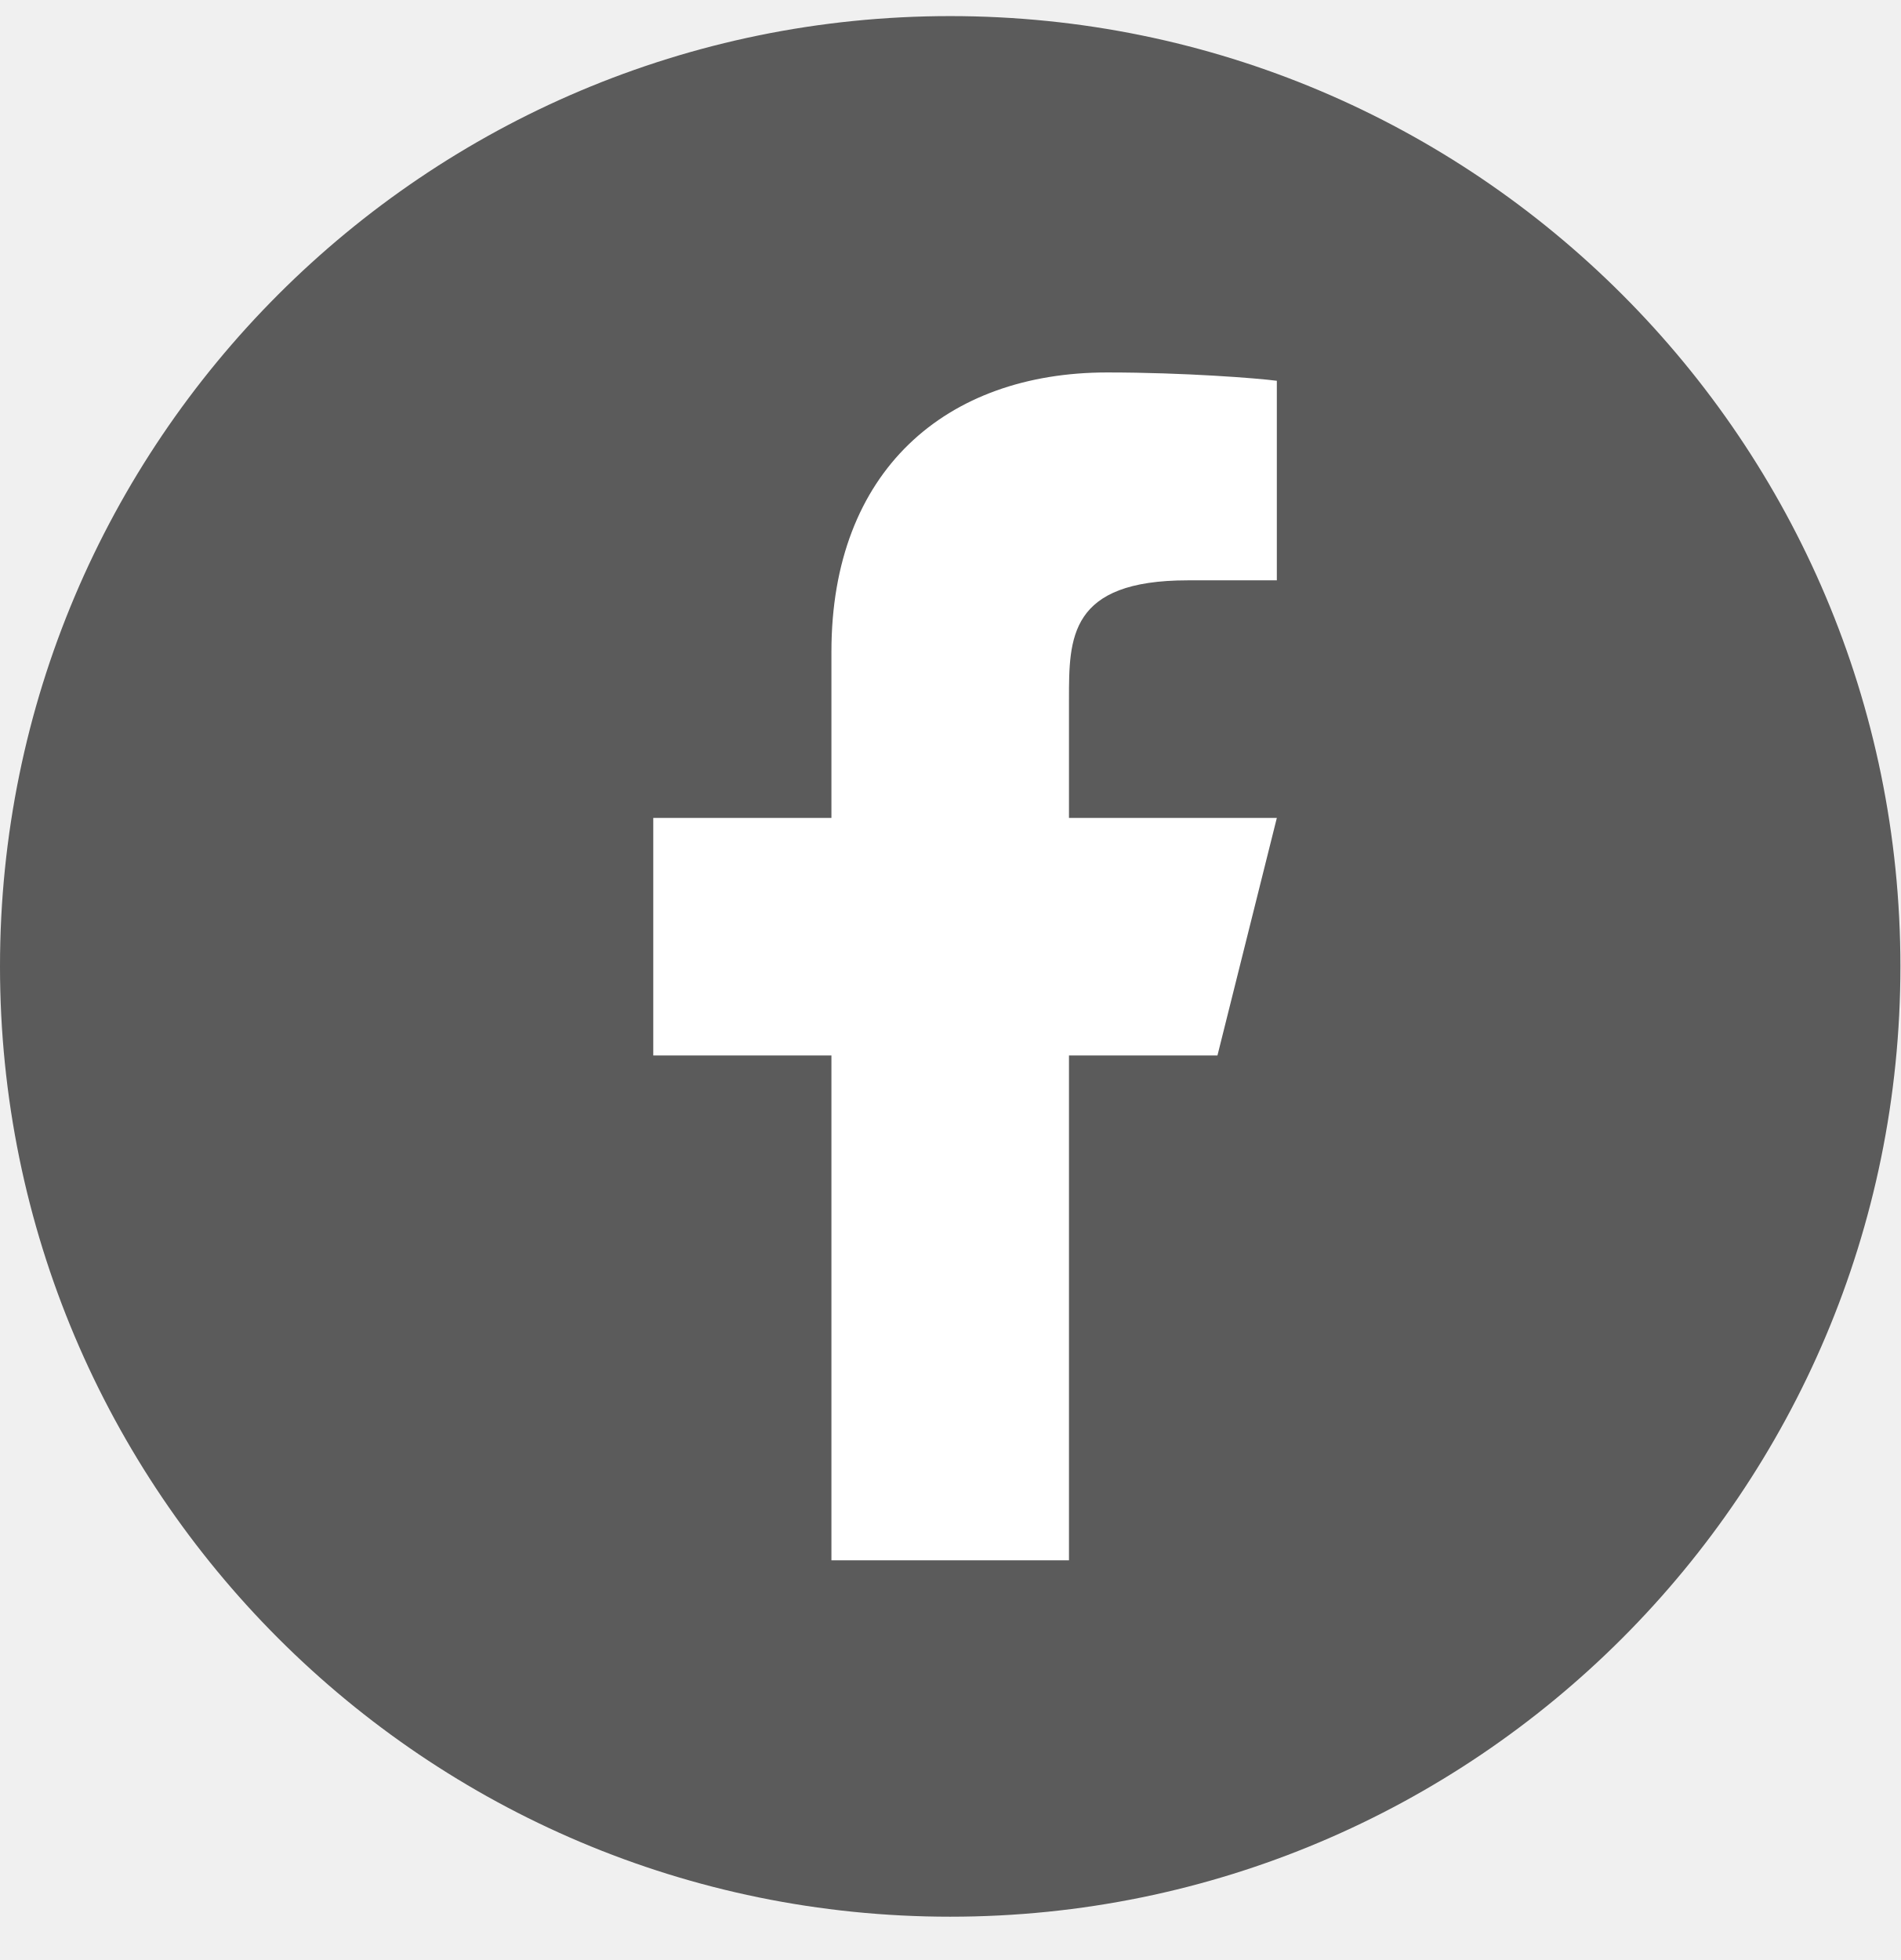
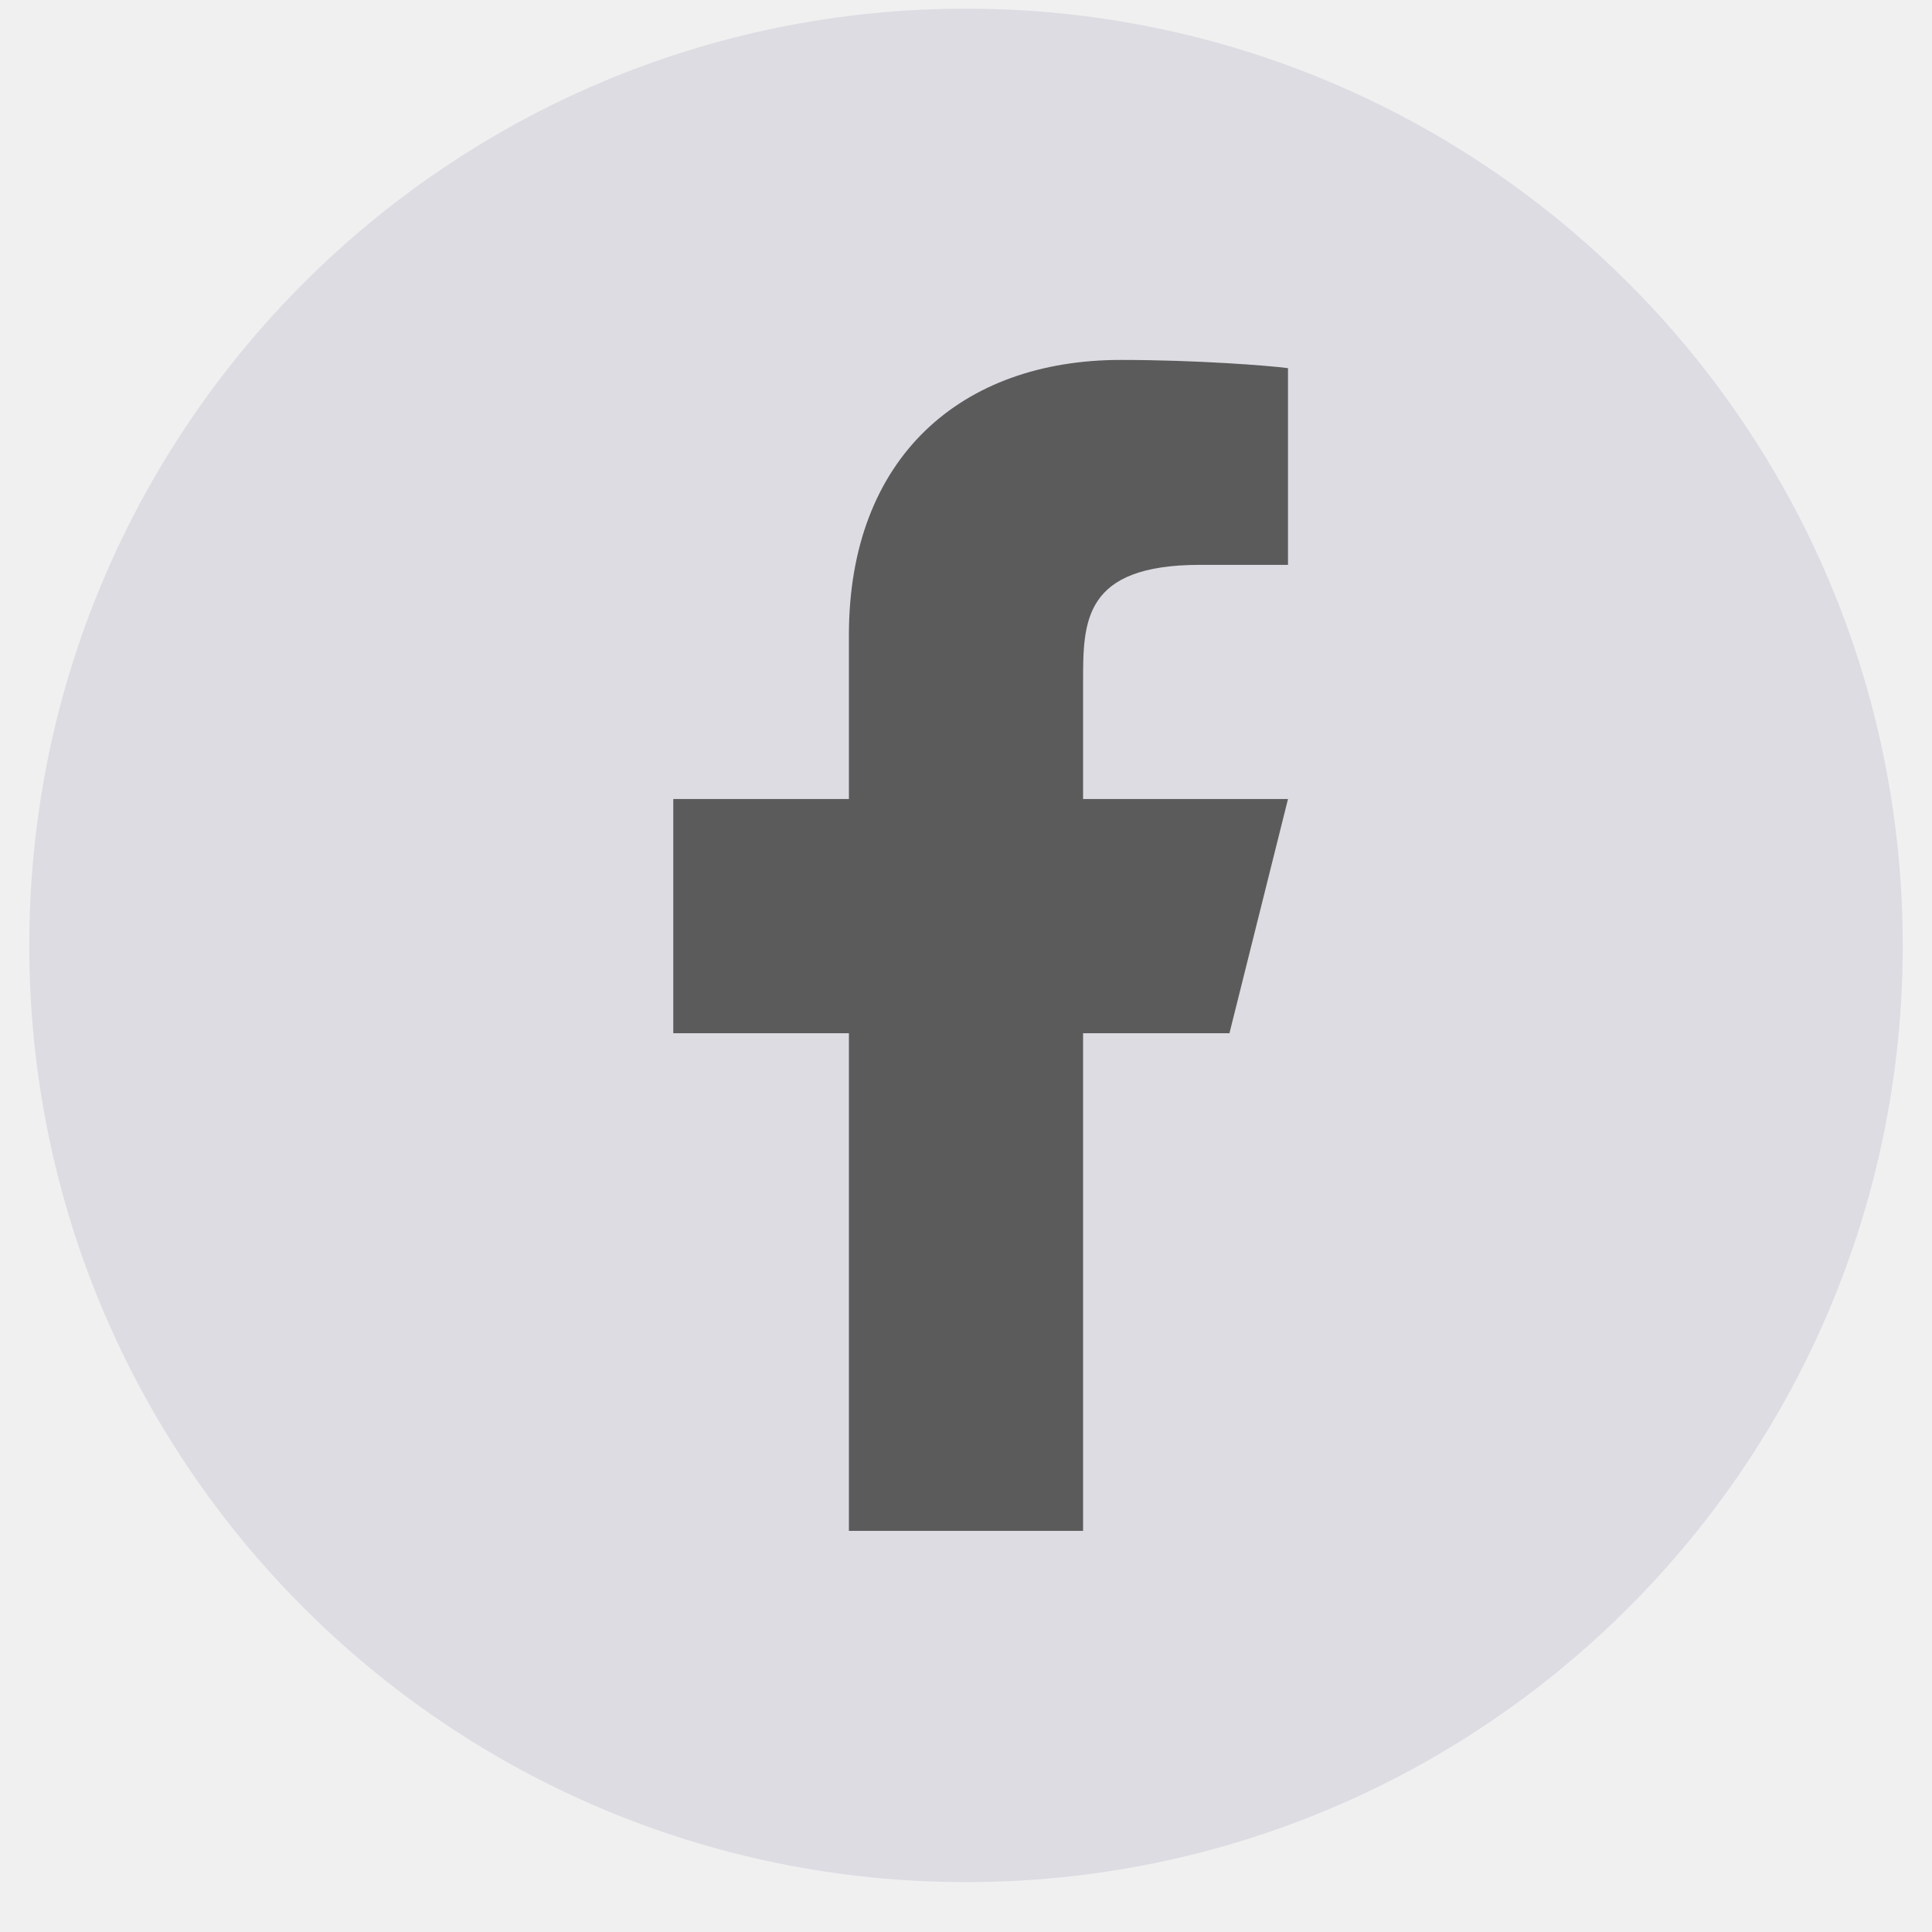
- <svg xmlns="http://www.w3.org/2000/svg" width="32" height="33" viewBox="0 0 32 33" fill="none">
-   <circle cx="16" cy="16.271" r="16" fill="#5B5B5B" />
-   <path d="M18 17.771H20.5L21.5 13.771H18V11.771C18 10.742 18 9.771 20 9.771H21.5V6.411C21.174 6.368 19.943 6.271 18.643 6.271C15.928 6.271 14 7.928 14 10.972V13.771H11V17.771H14V26.271H18V17.771Z" fill="white" />
+ <svg xmlns="http://www.w3.org/2000/svg" width="32" height="32" viewBox="0 0 33 33" fill="none">
+   <circle cx="16.5" cy="16.148" r="16" fill="#DDDCE3" />
+   <path d="M18.5 17.648H21L22 13.648H18.5V11.648C18.5 10.618 18.5 9.648 20.5 9.648H22V6.288C21.674 6.245 20.443 6.148 19.143 6.148C16.428 6.148 14.5 7.805 14.5 10.848V13.648H11.5V17.648H14.5V26.148H18.5V17.648Z" fill="#5B5B5B" />
</svg>
